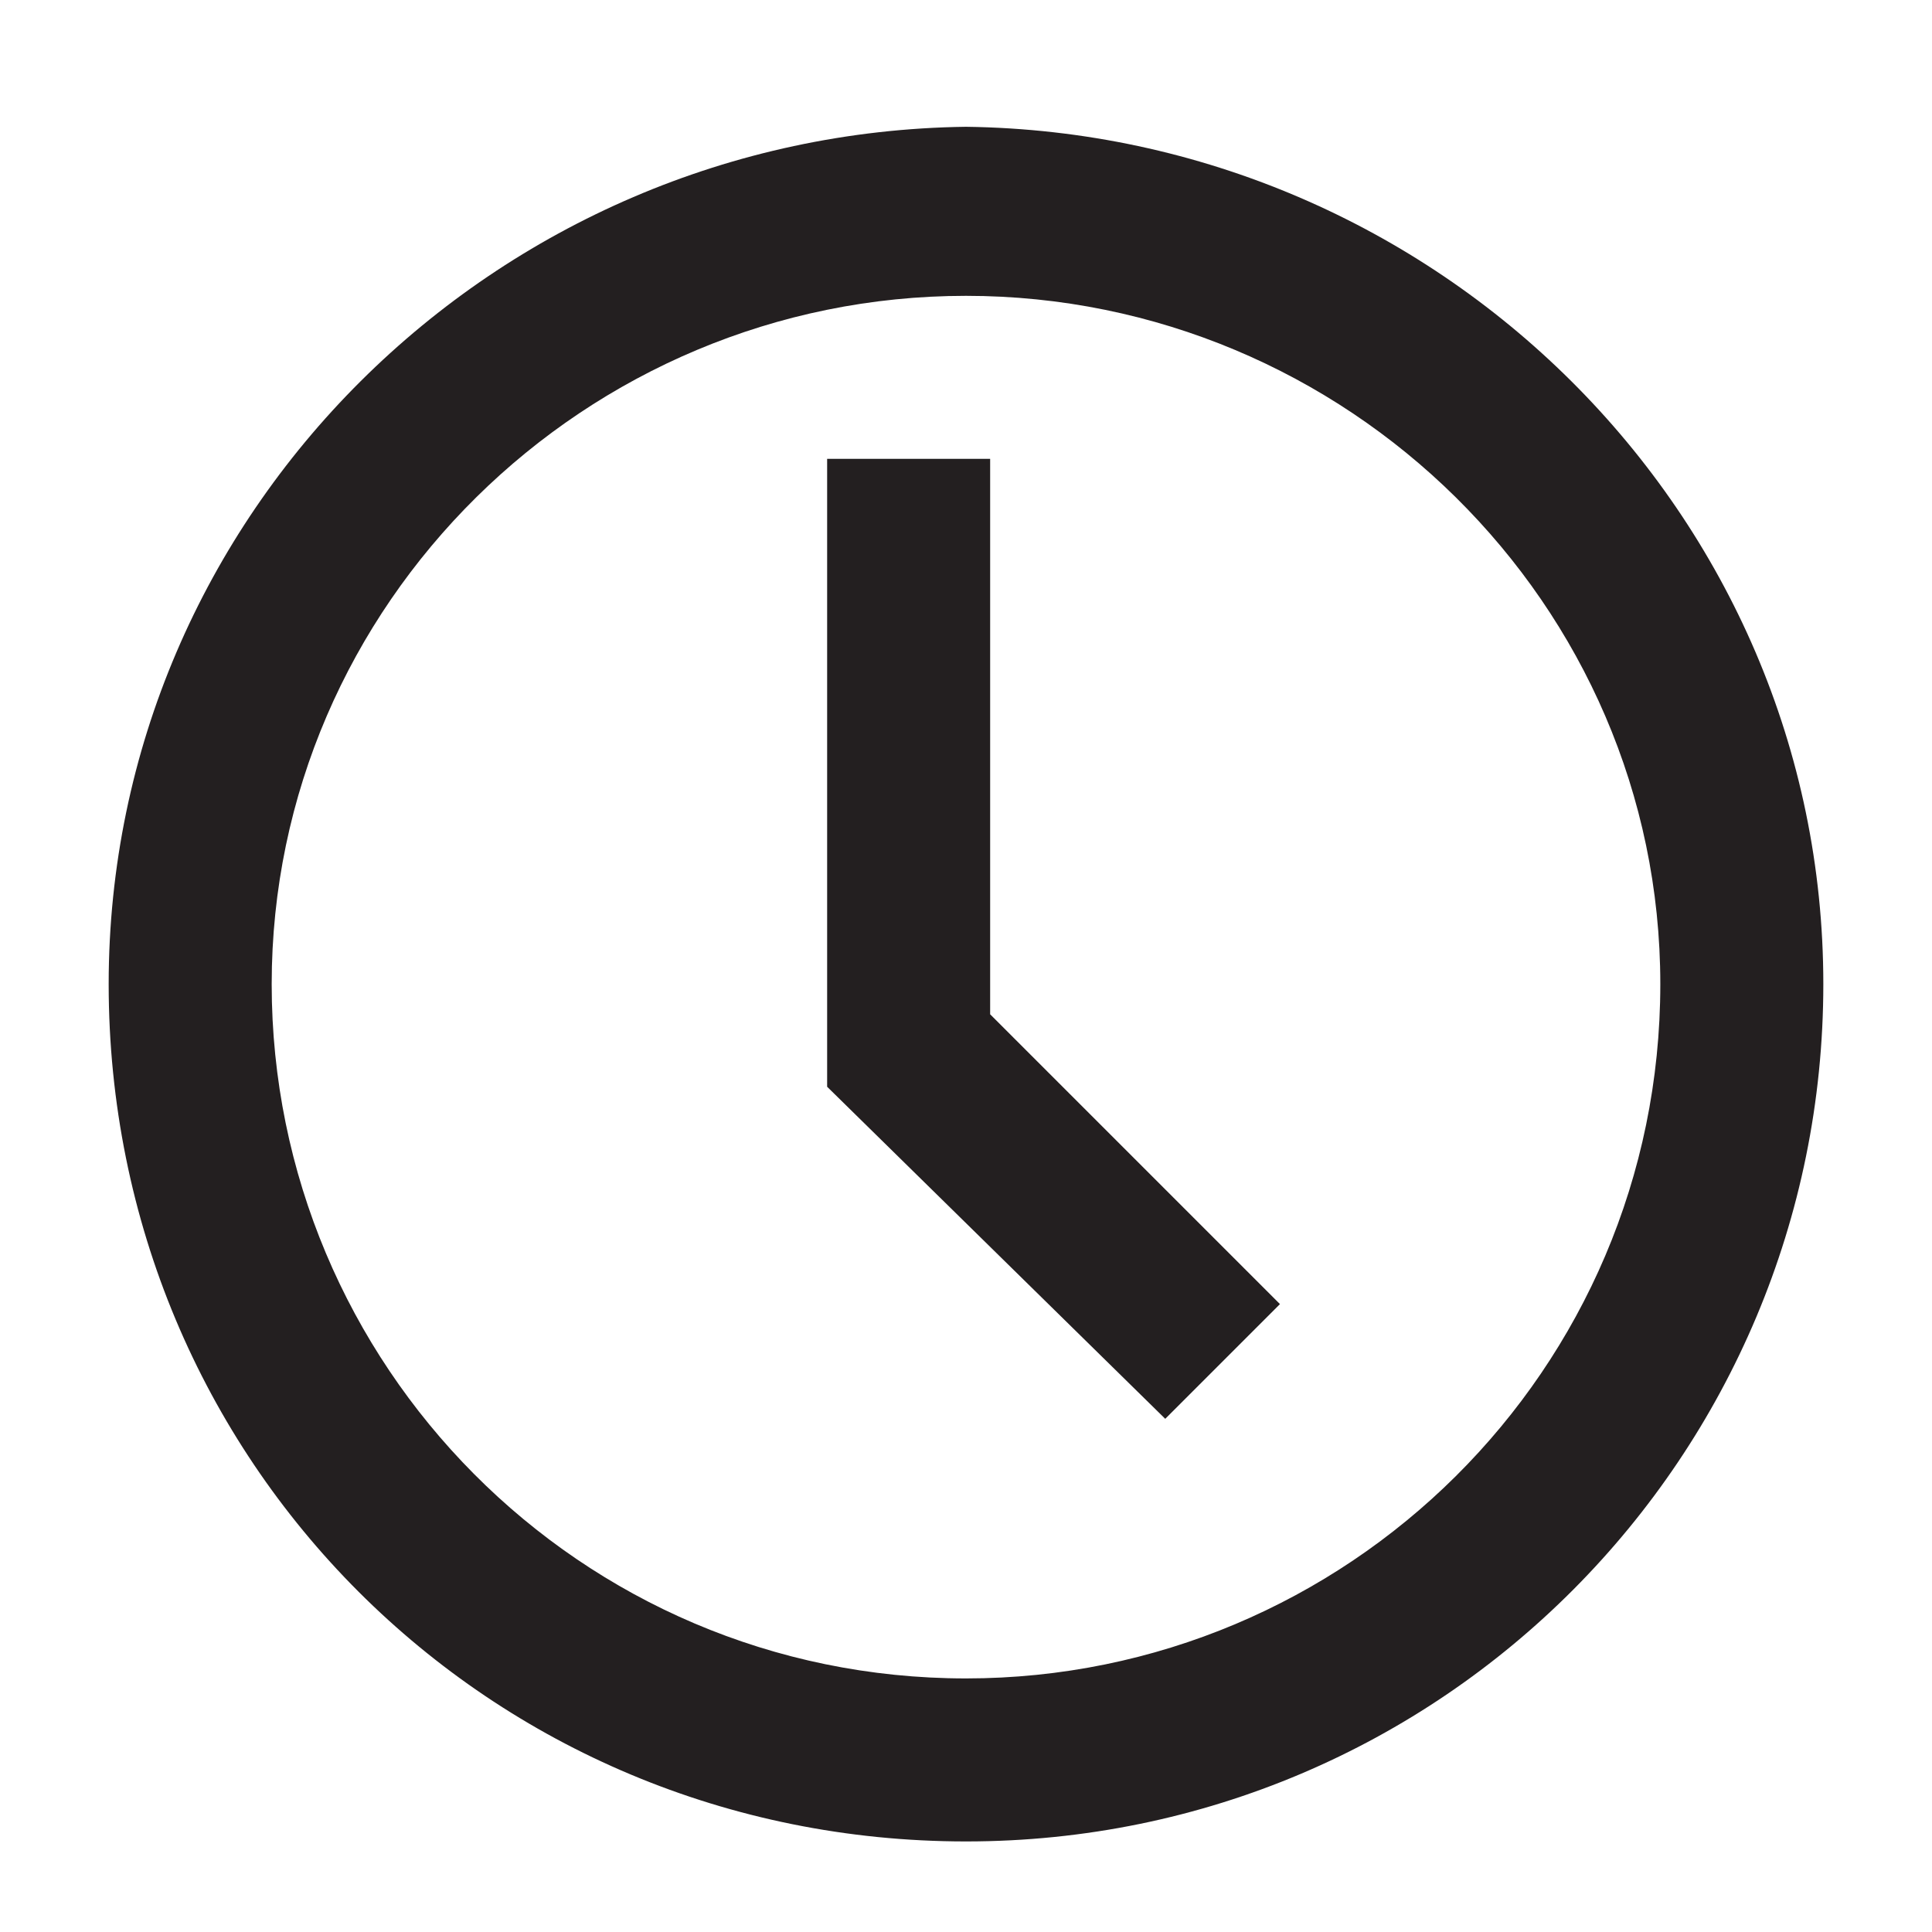
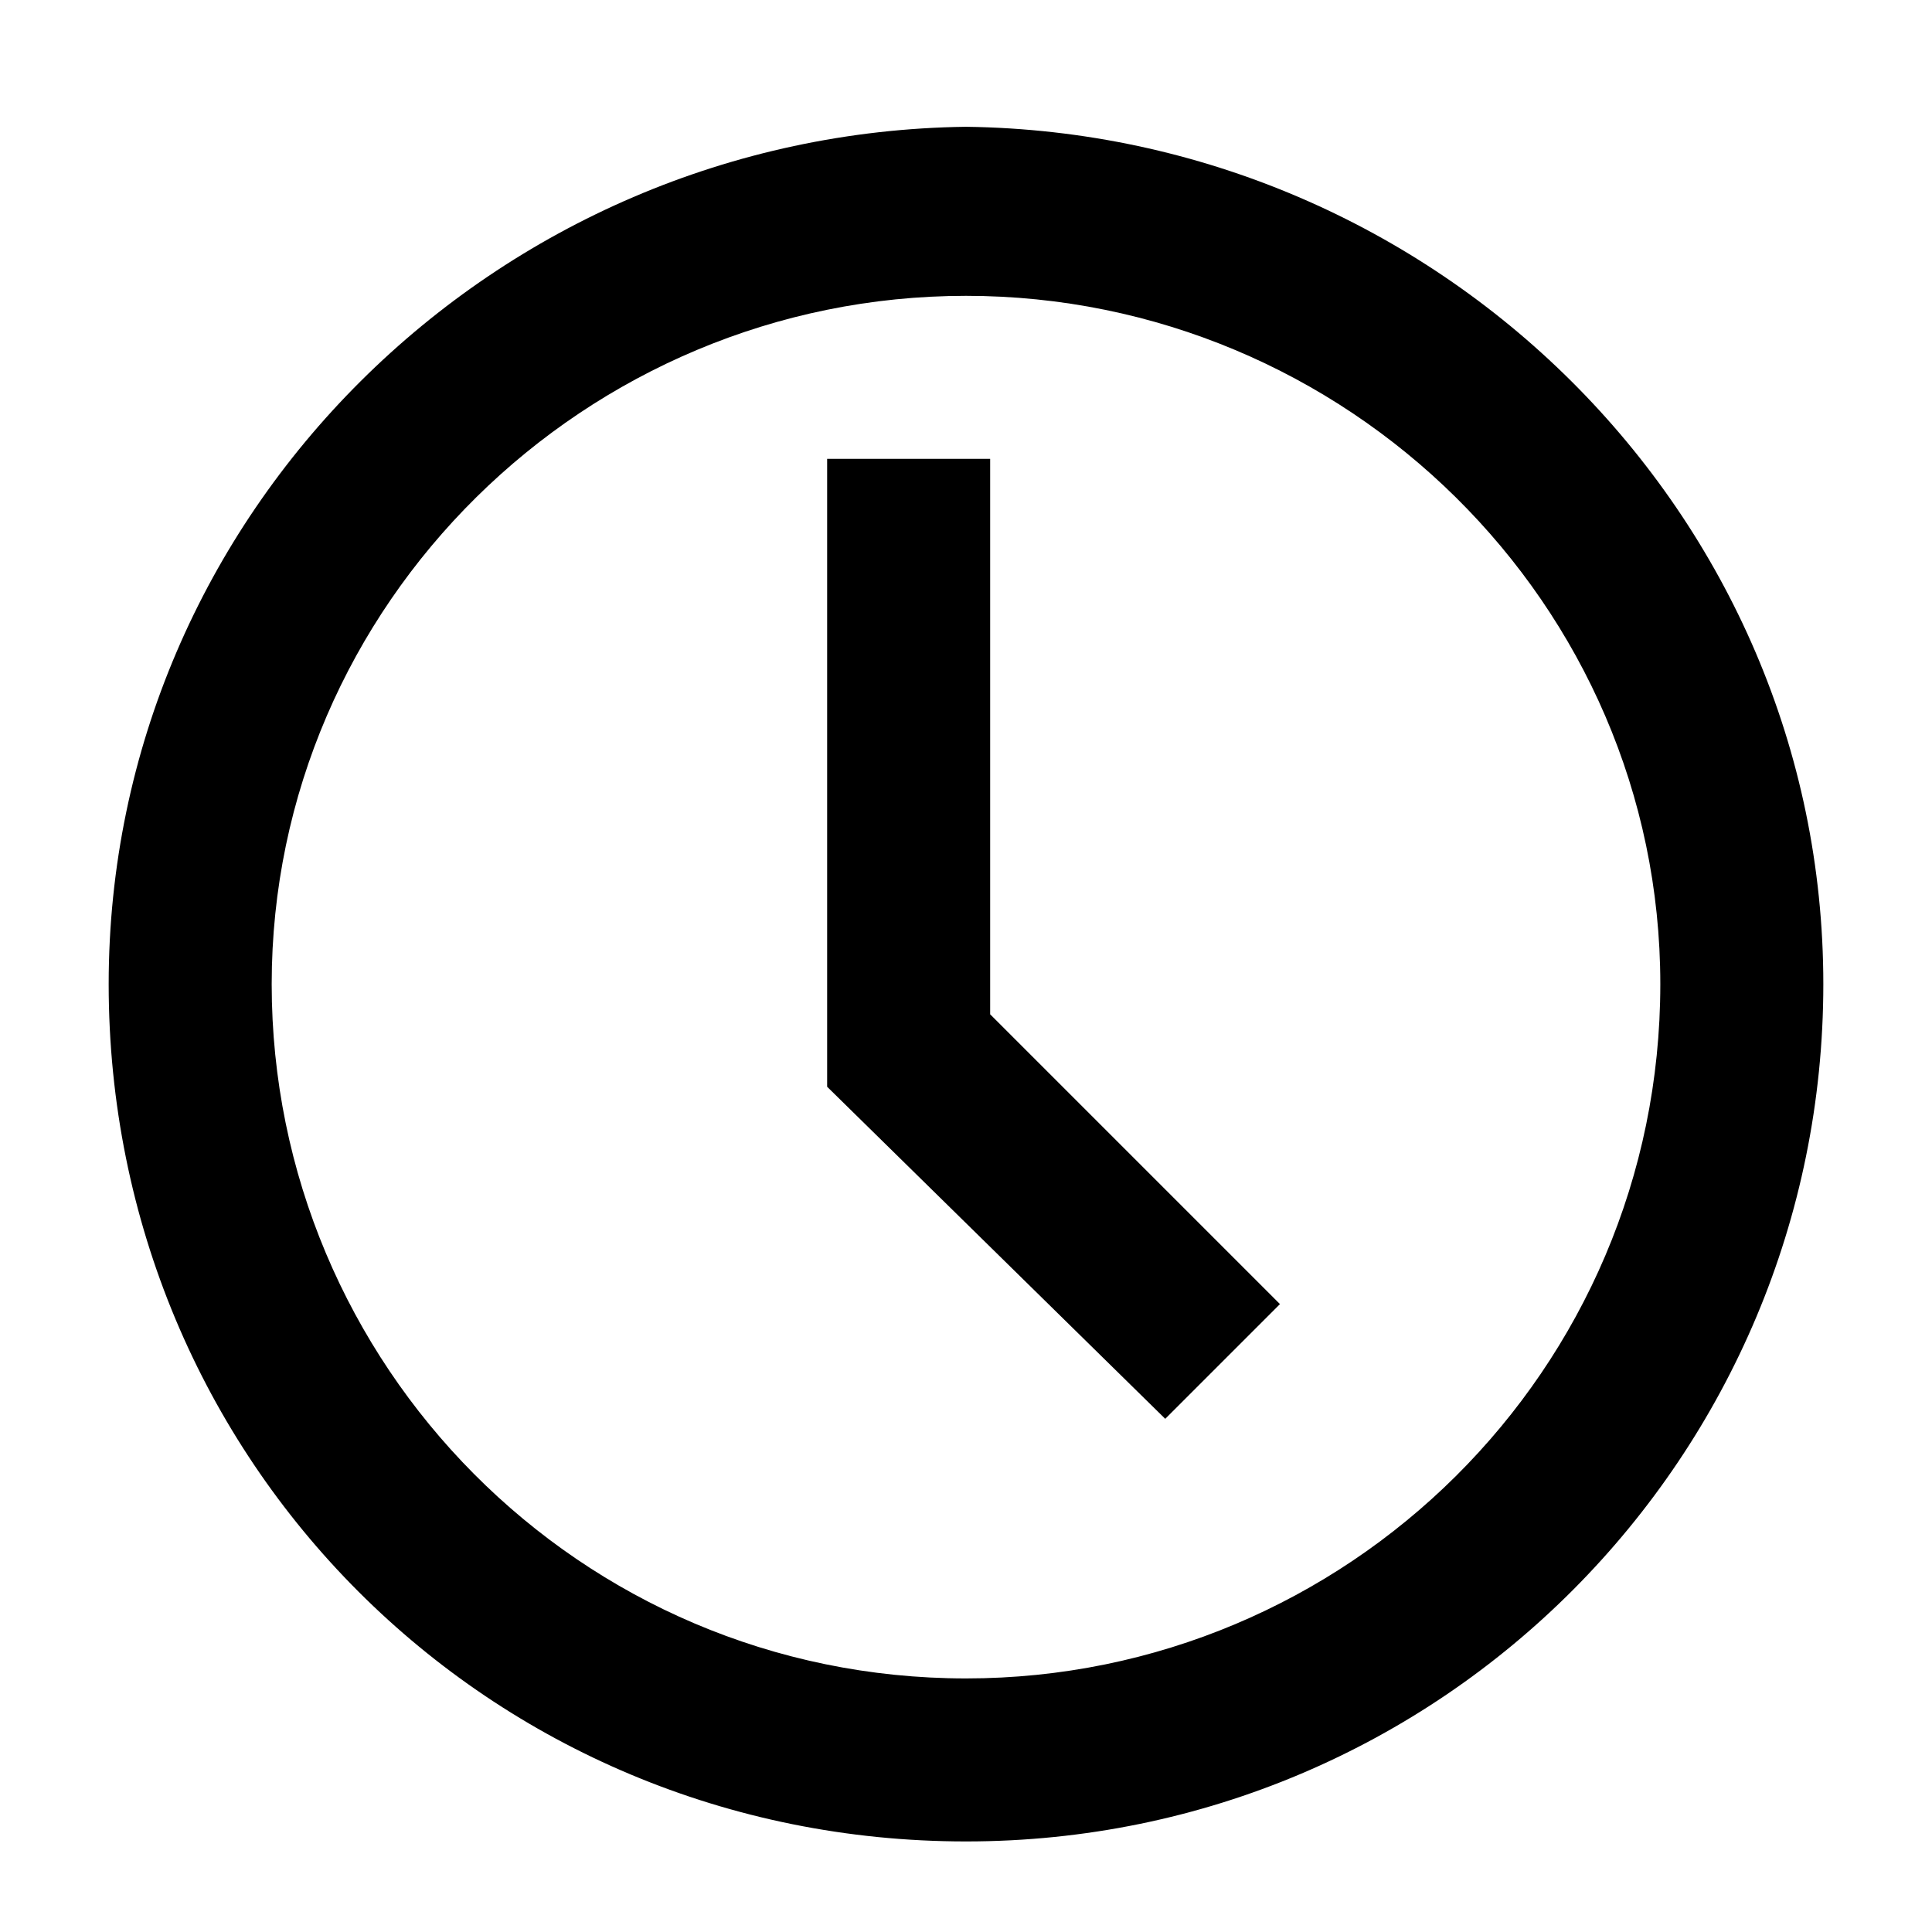
<svg xmlns="http://www.w3.org/2000/svg" version="1.1" id="Layer_1" x="0px" y="0px" viewBox="0 0 32 32" style="enable-background:new 0 0 32 32;" xml:space="preserve">
-   <style type="text/css">
- 	.st0{fill:#231F20;}
- </style>
  <path class="st0" d="M21.2,21.6l-1.9,1.9l0,0l-5.6-5.5V7.6h2.7v9.2L21.2,21.6z M30.2,16.3c0,7.8-6.3,14.2-14.2,14.2  S1.8,24.2,1.8,16.3C1.8,8.5,8.2,2.2,16,2.1c0,0,0,0,0,0C23.8,2.2,30.2,8.5,30.2,16.3z M27.5,16.3C27.5,10,22.3,4.9,16,4.9  C9.7,4.9,4.5,10,4.5,16.3c0,6.3,5.1,11.5,11.5,11.5C22.3,27.8,27.5,22.7,27.5,16.3z" />
</svg>
